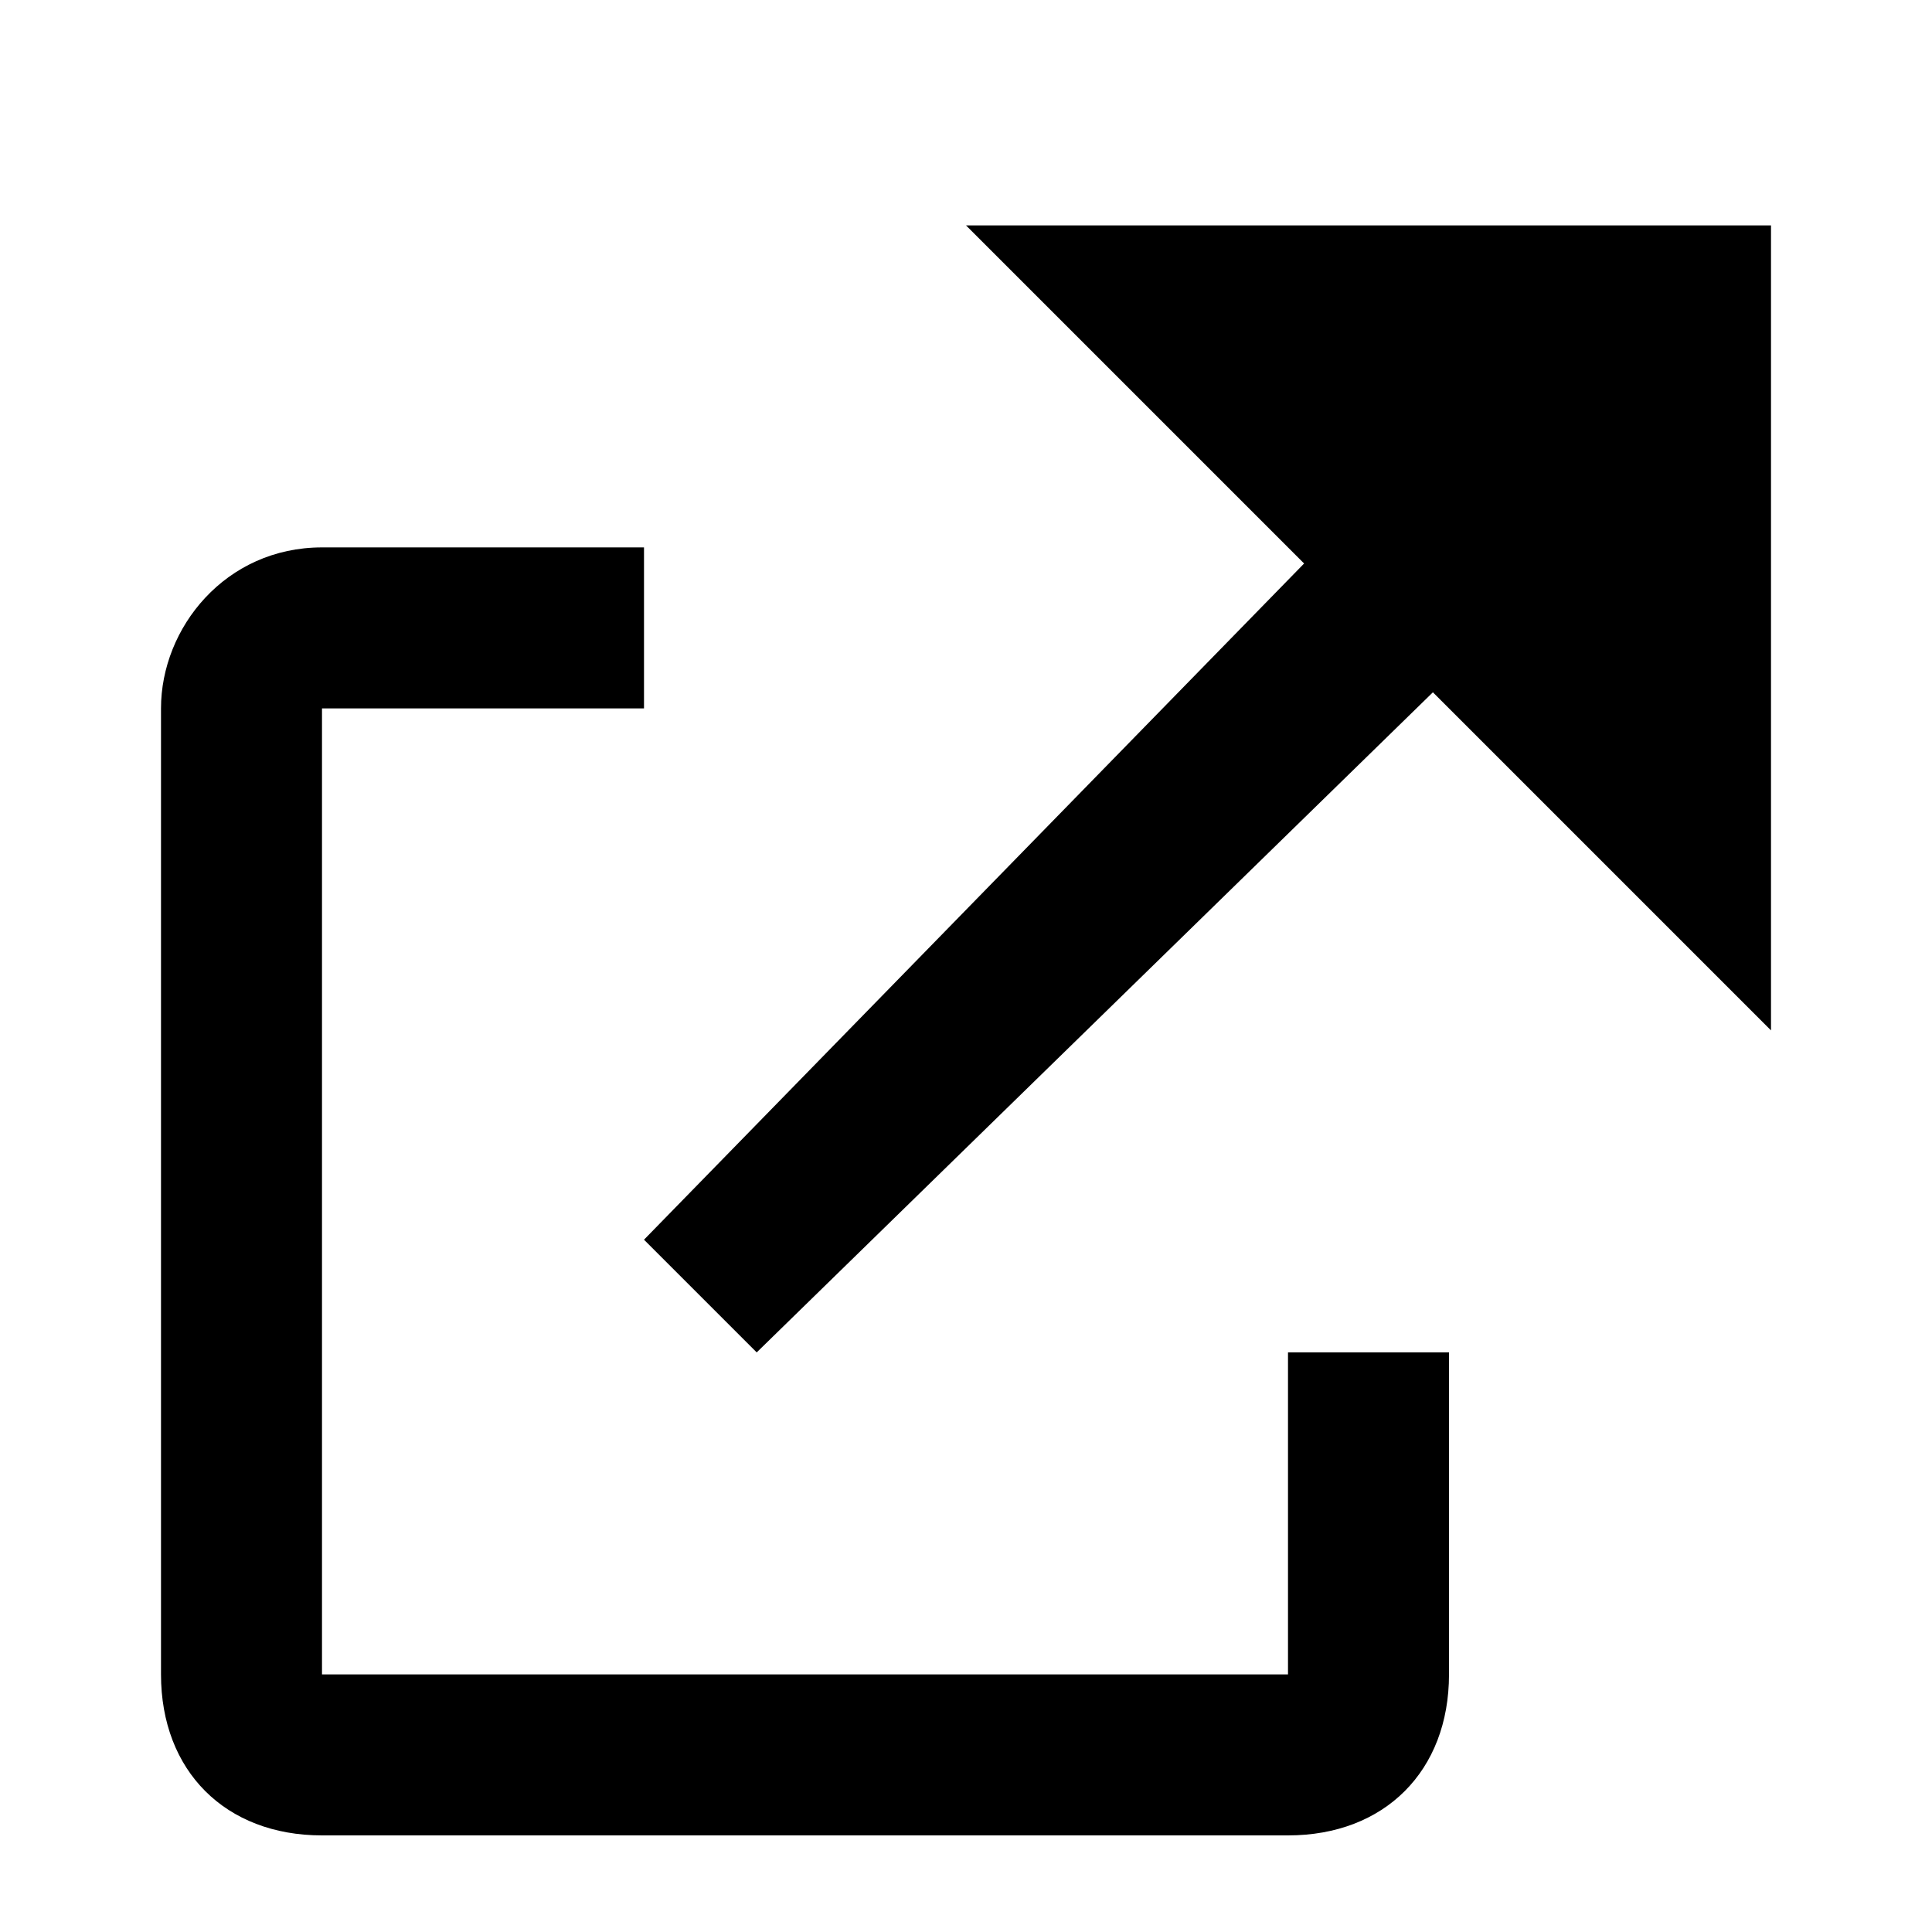
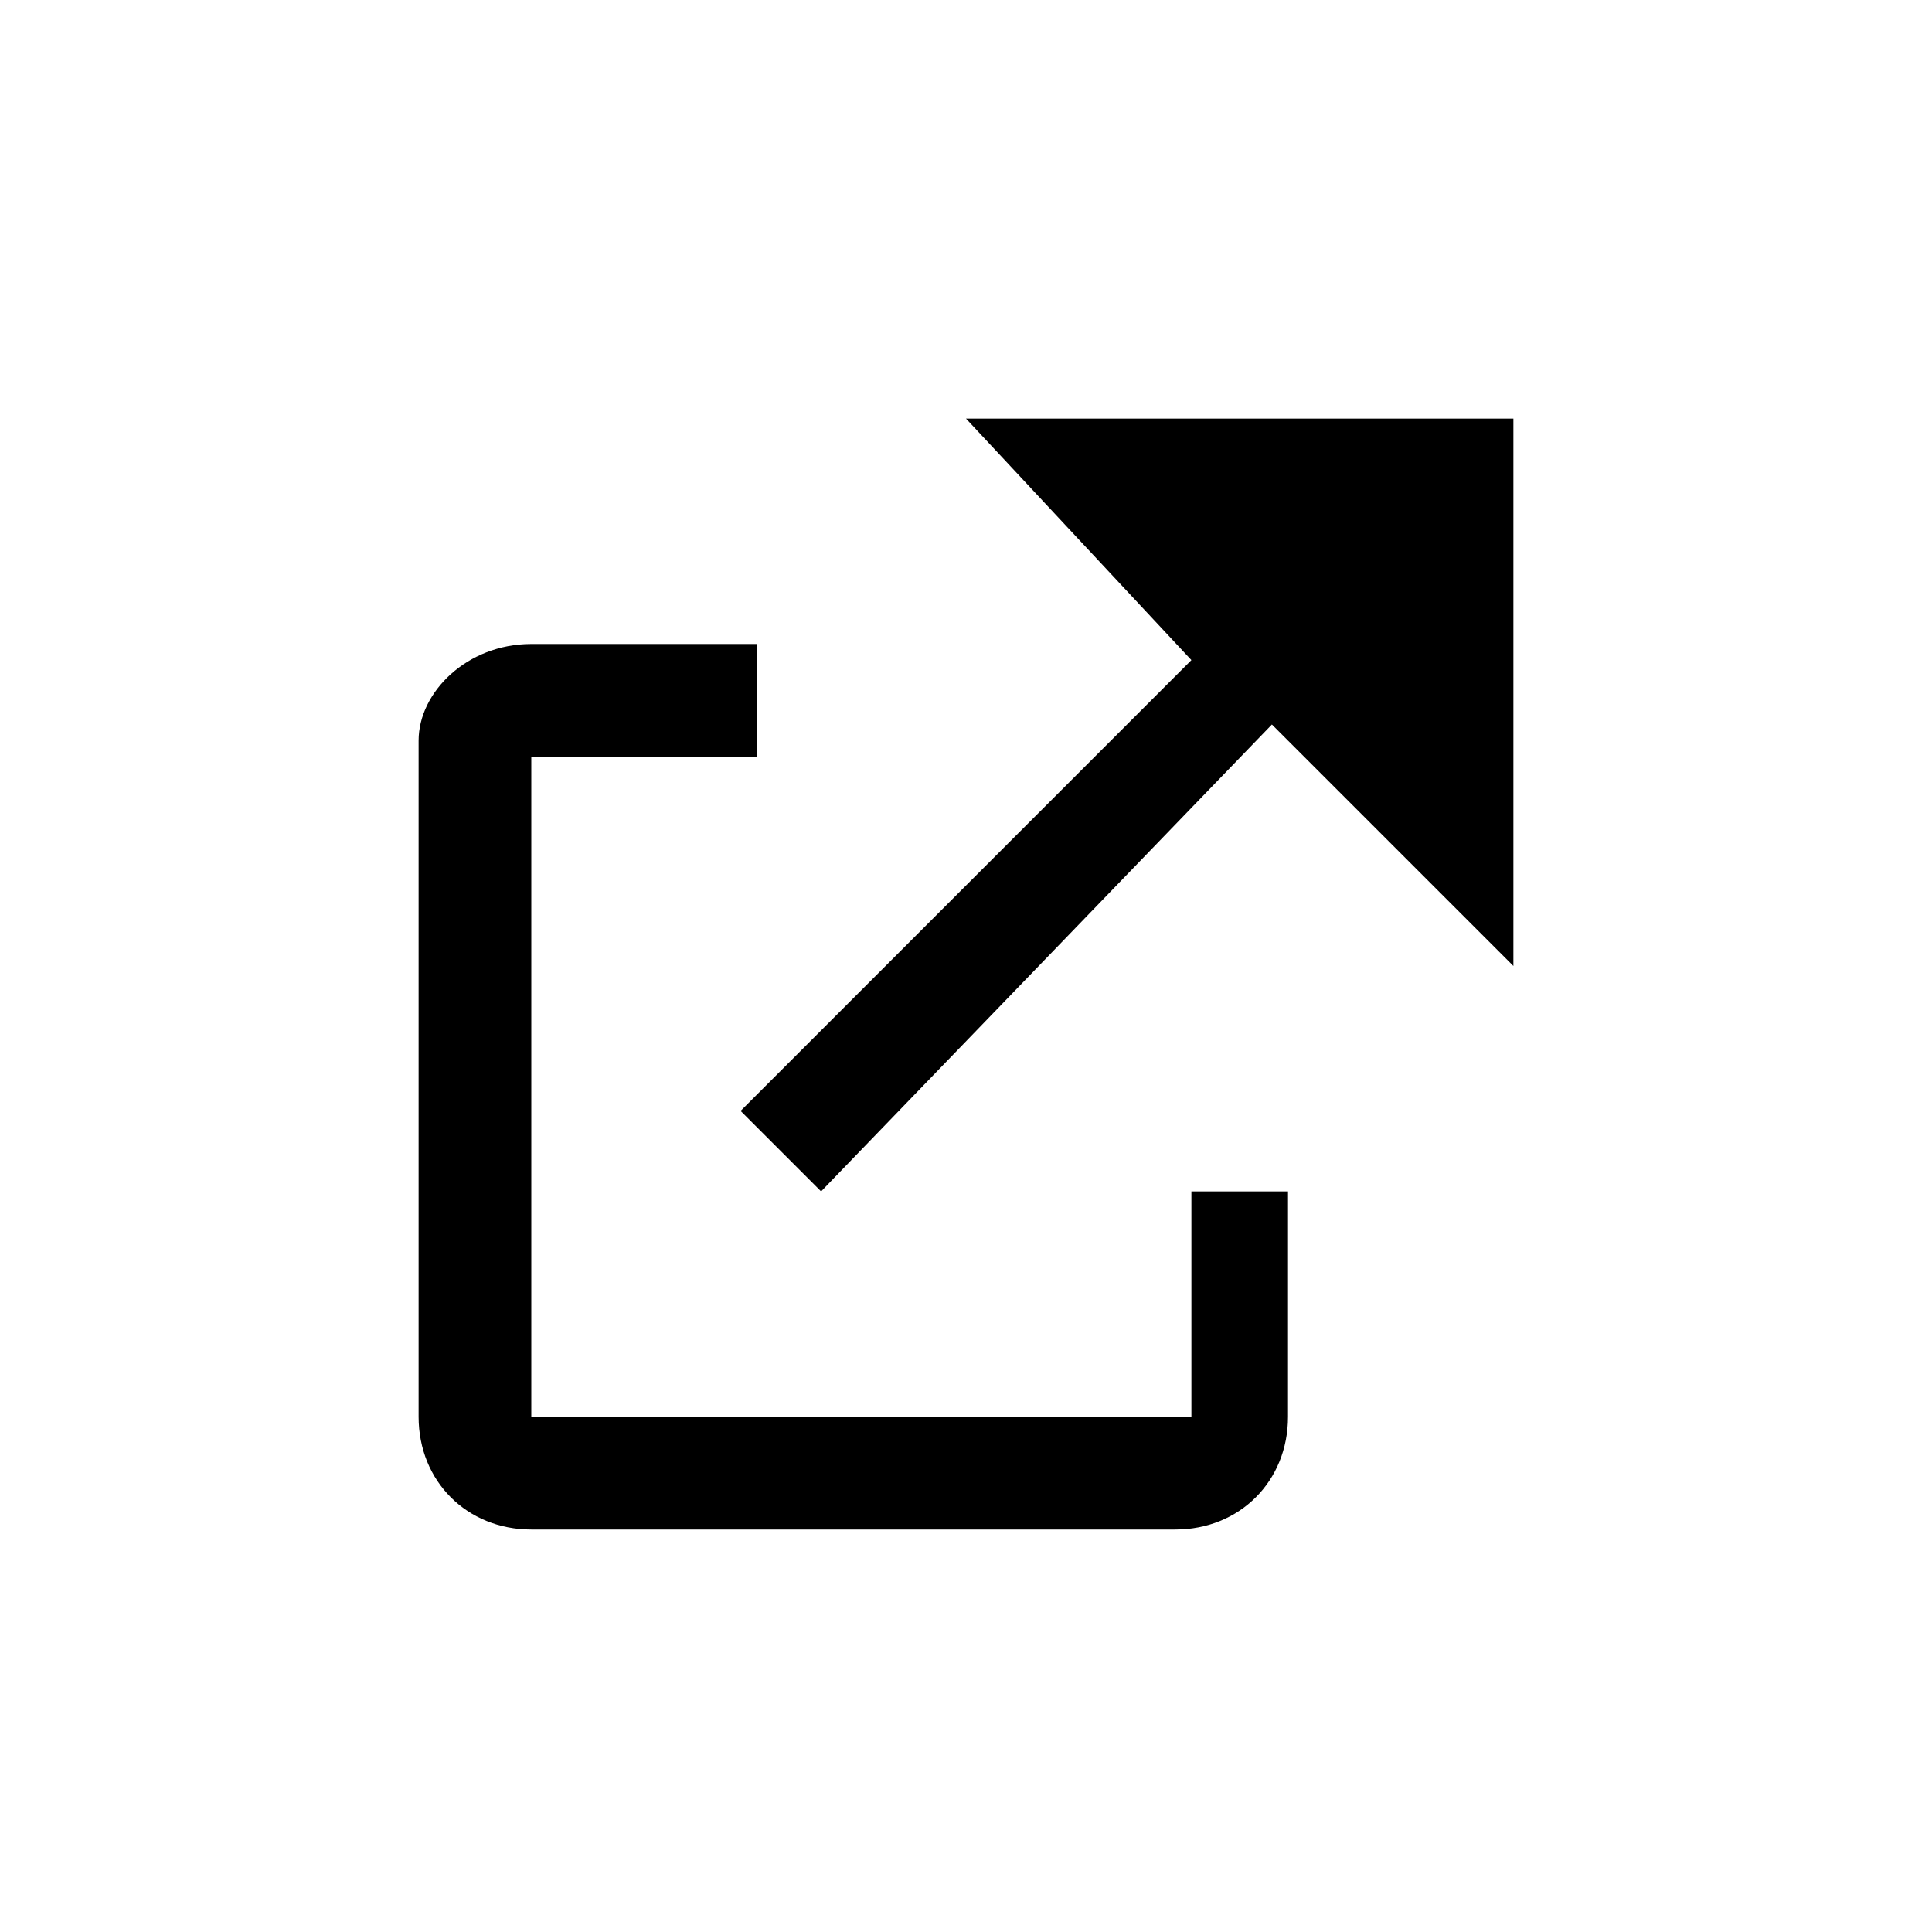
<svg xmlns="http://www.w3.org/2000/svg" version="1.1" id="Layer_1" x="0px" y="0px" viewBox="0 0 12 12" style="enable-background:new 0 0 12 12;" xml:space="preserve">
-   <path d="M6,1.4h5v5L8.9,4.3L4.7,8.4L4,7.7l4.1-4.2L6,1.4z M2,3.4h2v1H2v6h6v-2h1v2c0,0.6-0.4,1-1,1H2c-0.6,0-1-0.4-1-1v-6  C1,3.9,1.4,3.4,2,3.4z" />
+   <path d="M6,2.6h3.4V6L7.9,4.5L5.1,7.4L4.6,6.9l2.8-2.8L6,2.6z M3.3,4h1.4v0.7H3.3v4.1h4.1V7.4H8v1.4c0,0.4-0.3,0.7-0.7,0.7H3.3  c-0.4,0-0.7-0.3-0.7-0.7V4.6C2.6,4.3,2.9,4,3.3,4z" />
</svg>
